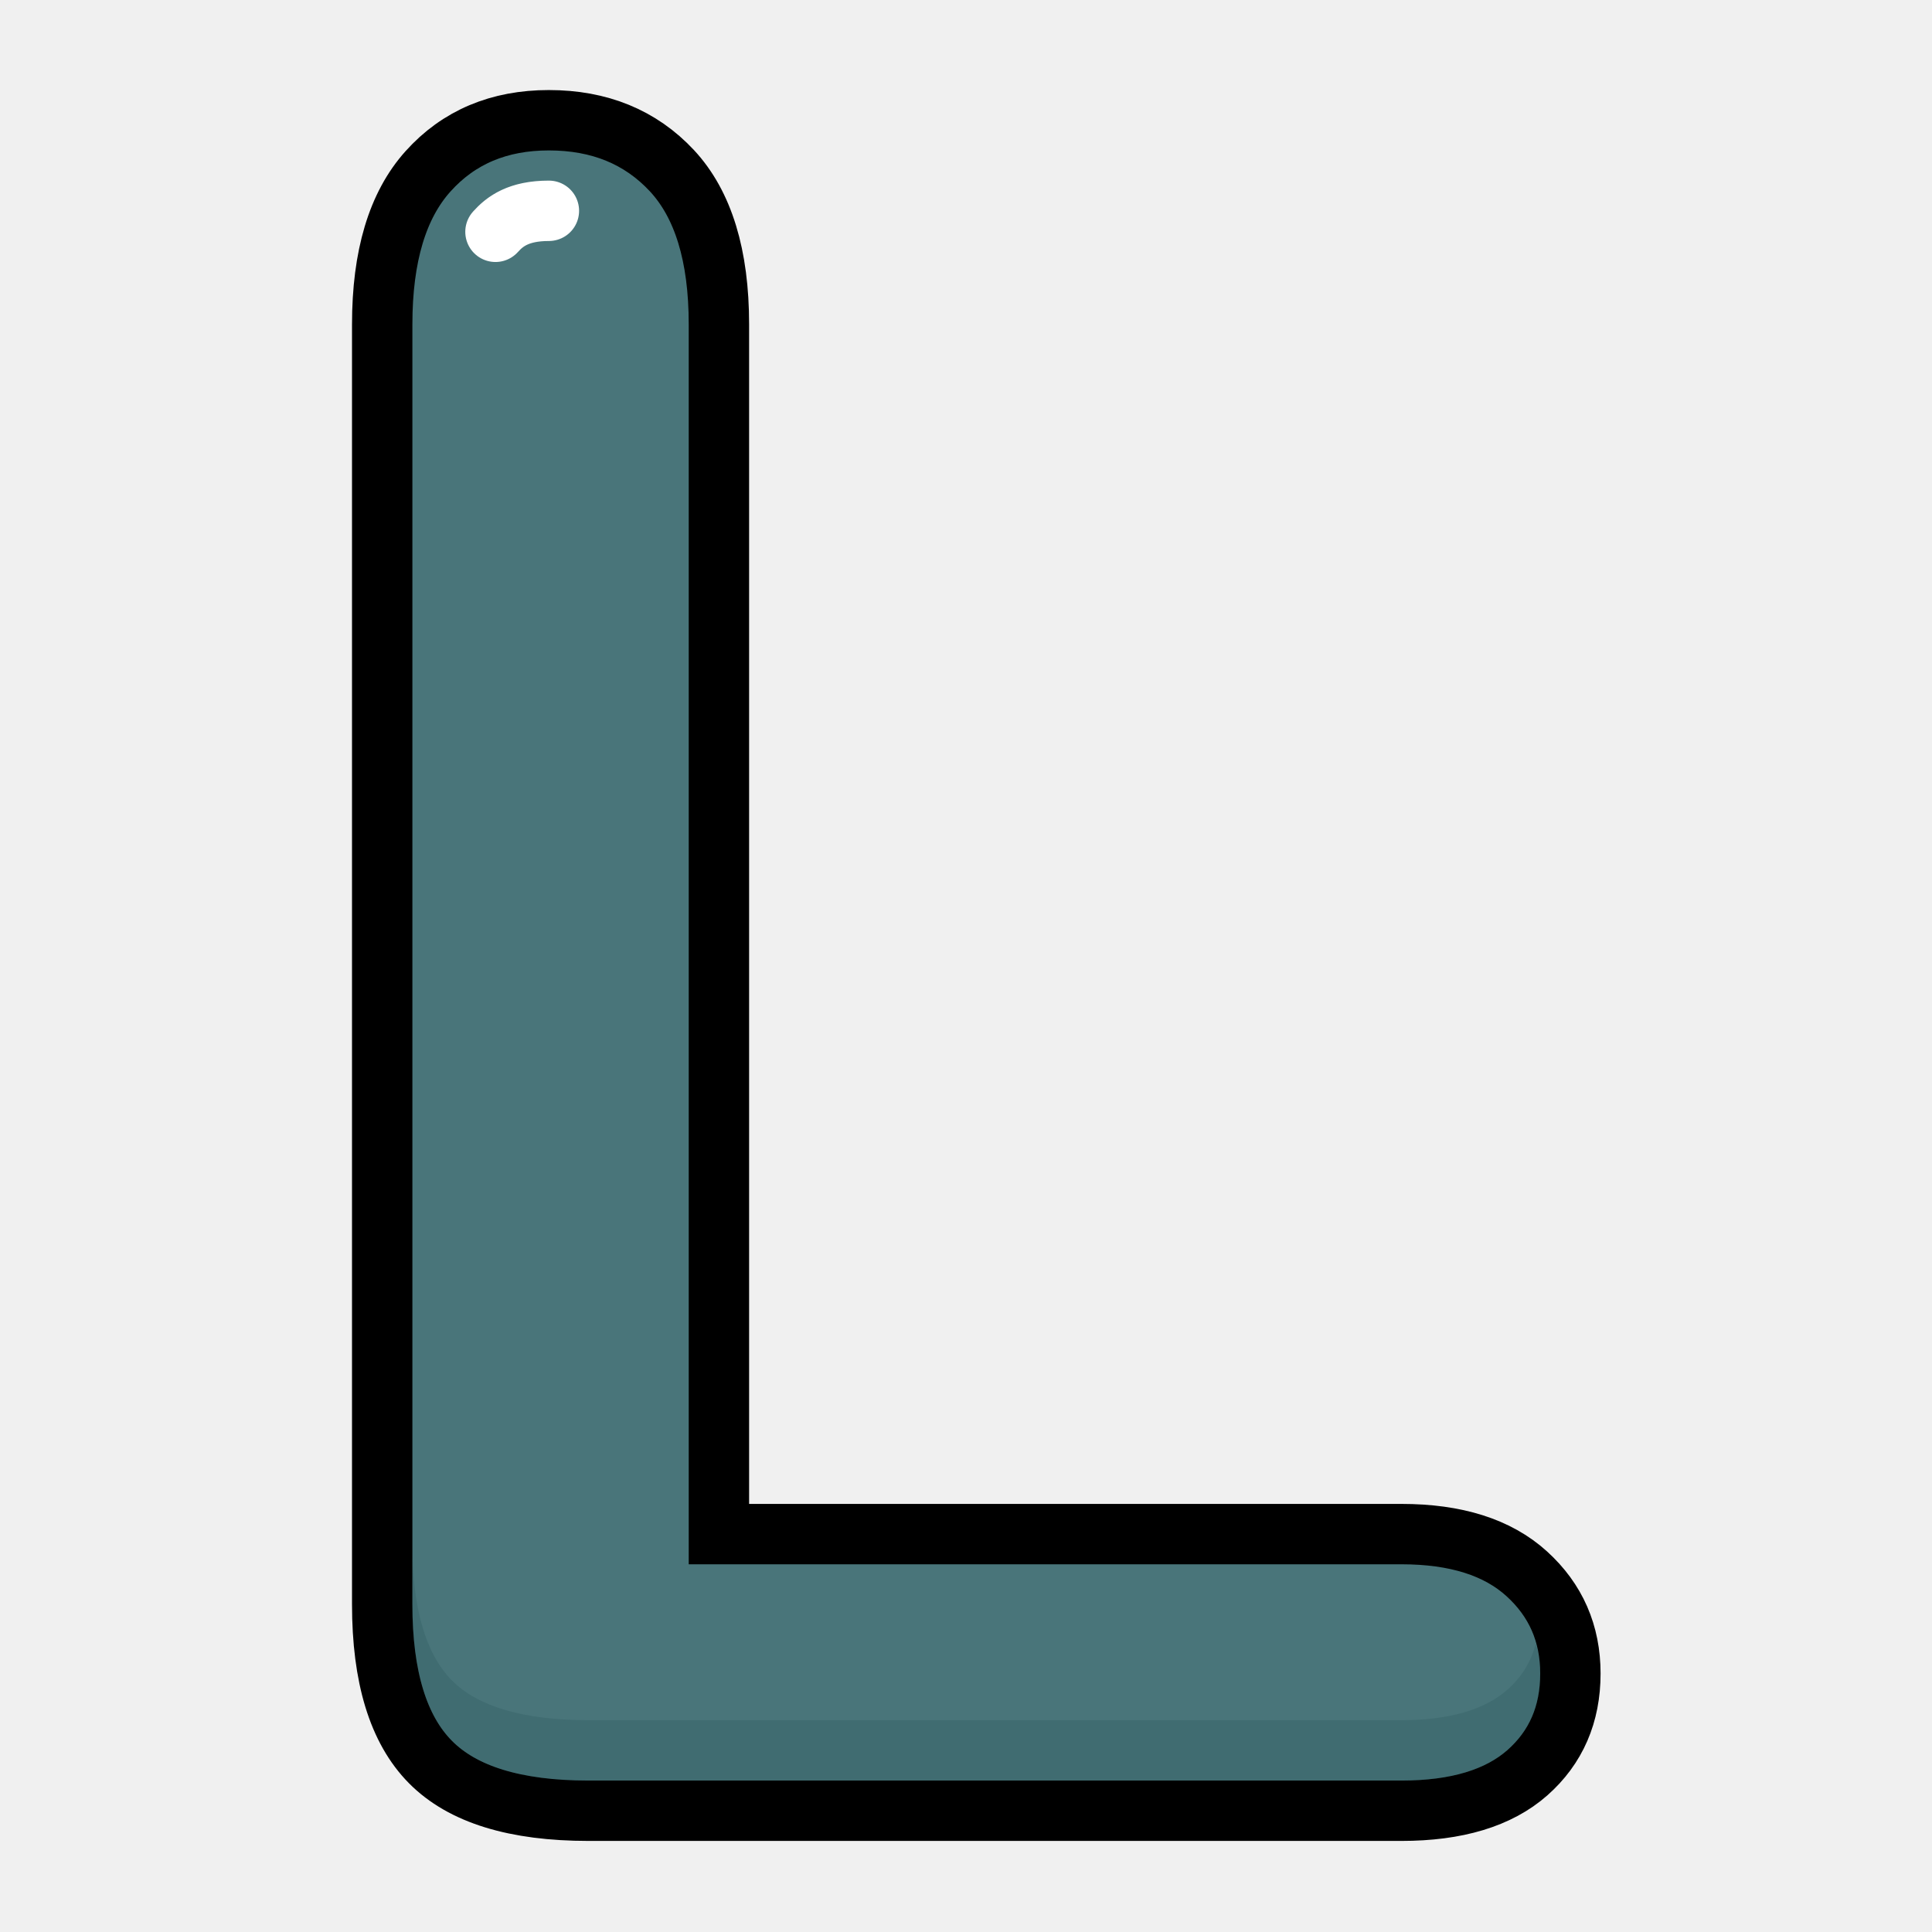
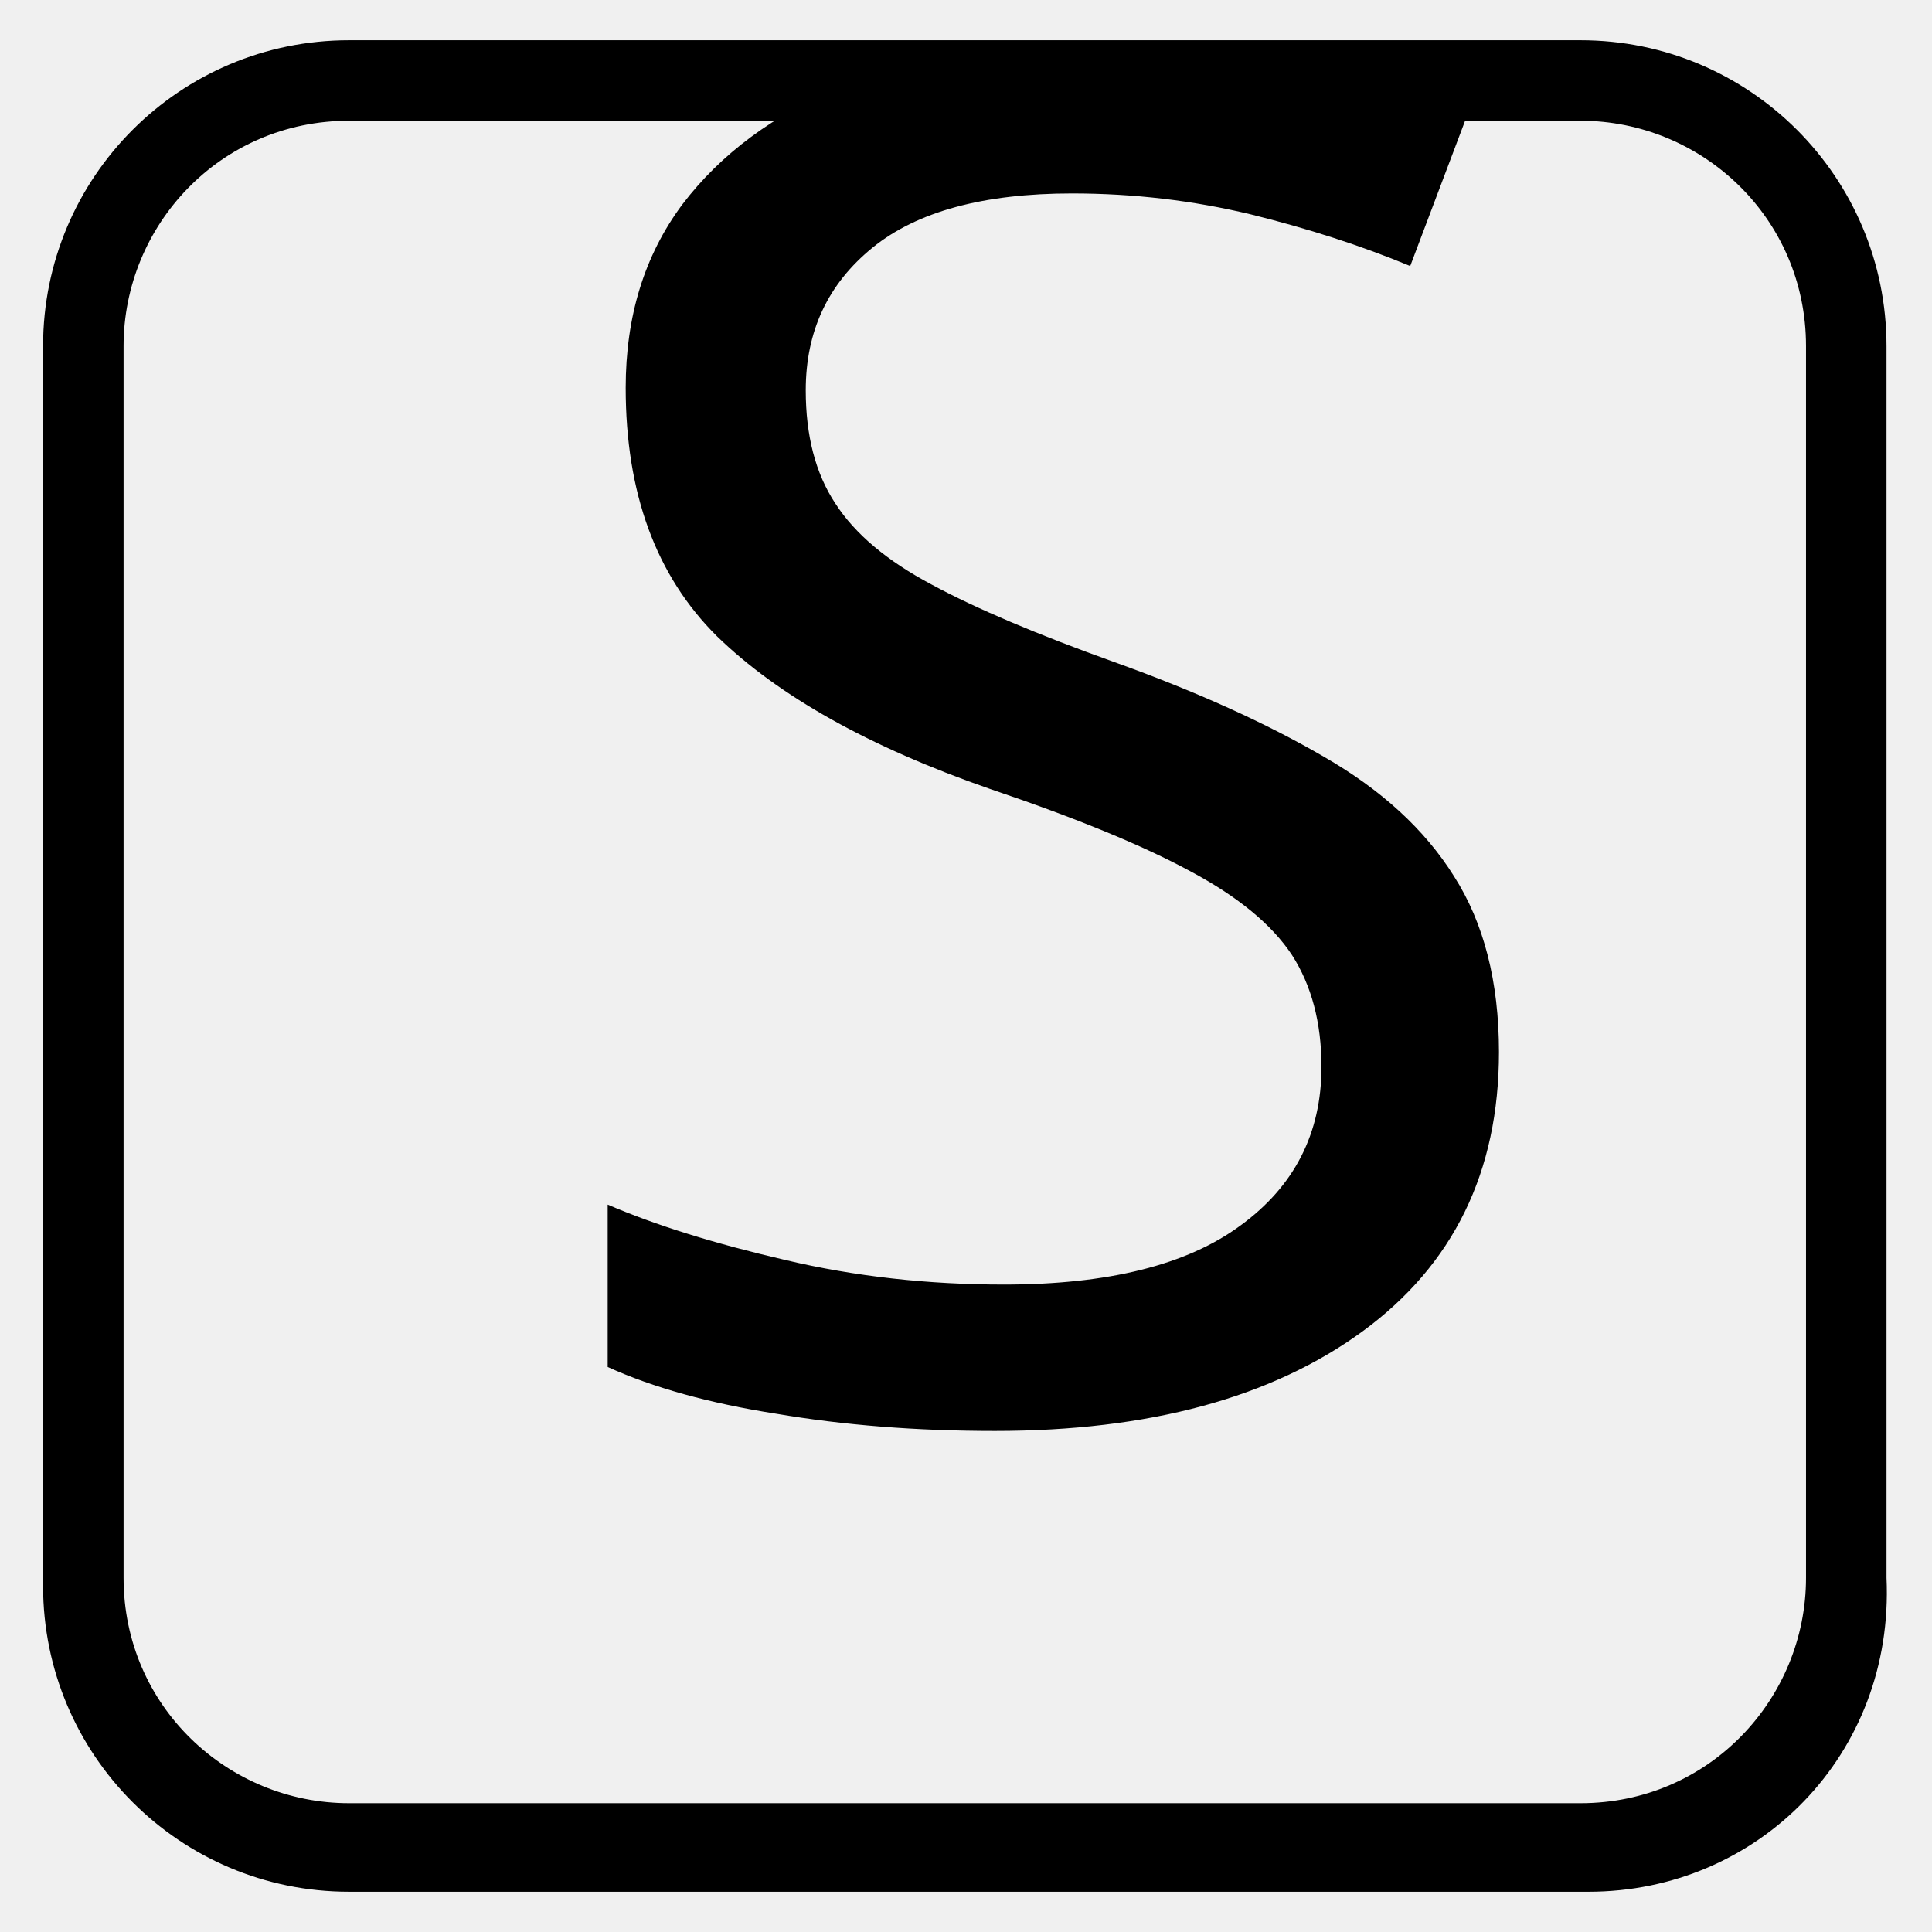
- <svg xmlns="http://www.w3.org/2000/svg" width="32" height="32" version="1.1" id="svg19">
-   <defs id="defs23" />
-   <g id="g9">
-     <rect id="canvas_background" height="402" width="582" y="-1" x="-1" fill="none" />
+ <svg xmlns="http://www.w3.org/2000/svg" width="24" height="24" version="1.1" id="svg14">
+   <defs id="defs18" />
+   <g id="g5">
+     <rect fill="none" id="canvas_background" height="402" width="582" y="-1" x="-1" />
  </g>
-   <g id="g17" transform="translate(5.830508,1.491525)">
-     <path id="Fill-1" d="m 6.077,3.88 v 20.038 h 11.305 c 0.902,0 1.593,0.219 2.075,0.657 0.482,0.438 0.723,0.989 0.723,1.652 0,0.676 -0.238,1.224 -0.713,1.644 -0.476,0.419 -1.171,0.629 -2.085,0.629 H 3.917 c -1.214,0 -2.087,-0.269 -2.619,-0.808 -0.532,-0.538 -0.798,-1.408 -0.798,-2.61 V 3.88 c 0,-1.127 0.253,-1.972 0.76,-2.535 0.507,-0.564 1.174,-0.845 2,-0.845 0.839,0 1.518,0.278 2.038,0.835 0.519,0.558 0.779,1.406 0.779,2.545" style="fill:#f42f42" />
-     <path id="Stroke-3" d="m 6.077,3.88 v 20.038 h 11.305 c 0.902,0 1.593,0.219 2.075,0.657 0.482,0.438 0.723,0.989 0.723,1.652 0,0.676 -0.238,1.224 -0.713,1.644 -0.476,0.419 -1.171,0.629 -2.085,0.629 H 3.917 c -1.214,0 -2.087,-0.269 -2.619,-0.808 -0.532,-0.538 -0.798,-1.408 -0.798,-2.61 V 3.88 c 0,-1.127 0.253,-1.972 0.76,-2.535 0.507,-0.564 1.174,-0.845 2,-0.845 0.839,0 1.518,0.278 2.038,0.835 0.519,0.558 0.779,1.406 0.779,2.545 z" style="fill:#49757a;stroke:#000000" />
-     <path id="Stroke-5" d="m 2.376,2.348 c 0.154,-0.172 0.381,-0.348 0.885,-0.348" style="stroke:#ffffff;stroke-linecap:round;stroke-linejoin:round;stroke-dasharray:1, 2, 6, 2, 3" />
-     <path id="Fill-7" d="m 19.136,26.496 c -0.379,0.334 -0.97,0.504 -1.754,0.504 H 3.917 c -1.069,0 -1.831,-0.222 -2.263,-0.659 -0.435,-0.44 -0.655,-1.199 -0.655,-2.259 v 1 c 0,1.06 0.22,1.819 0.655,2.259 0.432,0.437 1.194,0.659 2.263,0.659 h 13.465 c 0.784,0 1.375,-0.17 1.754,-0.504 0.367,-0.323 0.545,-0.738 0.545,-1.269 0,-0.177 -0.03,-0.339 -0.073,-0.494 -0.081,0.297 -0.232,0.552 -0.472,0.763" style="opacity:0.204;fill:#1c494e" />
+   <g id="g12">
+     <path id="svg_3" d="m19.735,23.5l-15.4,0c-2.1,0 -3.8,-1.7 -3.8,-3.8l0,-15.4c0,-2.1 1.7,-3.8 3.8,-3.8l15.3,0c2.1,0 3.8,1.7 3.8,3.8l0,15.3c0.1,2.2 -1.6,3.9 -3.7,3.9zm-15.4,-22c-1.6,0 -2.8,1.3 -2.8,2.8l0,15.3c0,1.6 1.3,2.8 2.8,2.8l15.3,0c1.6,0 2.8,-1.3 2.8,-2.8l0,-15.3c0,-1.6 -1.3,-2.8 -2.8,-2.8l-15.3,0z" />
+     <path d="m9.949,9.328c0.035,0.071 0.106,0.247 0.141,0.636c0.035,0.389 0.022,0.814 0.071,1.273c0.083,0.781 0.145,1.315 0.283,1.874c0.115,0.467 0.354,0.919 0.495,1.202c0.177,0.354 0.254,0.413 0.318,0.46c0.041,0.029 0.106,0.035 0.212,0.035c0.177,0 0.468,-0.007 0.99,-0.177c0.468,-0.152 0.823,-0.26 1.202,-0.601c0.205,-0.185 0.212,-0.354 0.247,-0.424l0,-0.035" id="svg_9" fill-opacity="null" stroke-opacity="null" stroke-width="null" stroke="null" fill="none" />
+     <text font-weight="bold" stroke="null" transform="scale(1.022498,0.9779967)" xml:space="preserve" font-size="28" id="svg_10" y="17.94" x="6.166" fill-opacity="null" stroke-opacity="null" style="font-style:normal;font-variant:normal;font-weight:normal;font-stretch:normal;font-size:24px;font-family:'Euphoria Script';-inkscape-font-specification:'Euphoria Script, Normal';font-variant-ligatures:normal;font-variant-caps:normal;font-variant-numeric:normal;font-feature-settings:normal;text-align:start;writing-mode:lr-tb;text-anchor:start;fill:#000000;stroke-width:0">S</text>
  </g>
</svg>
